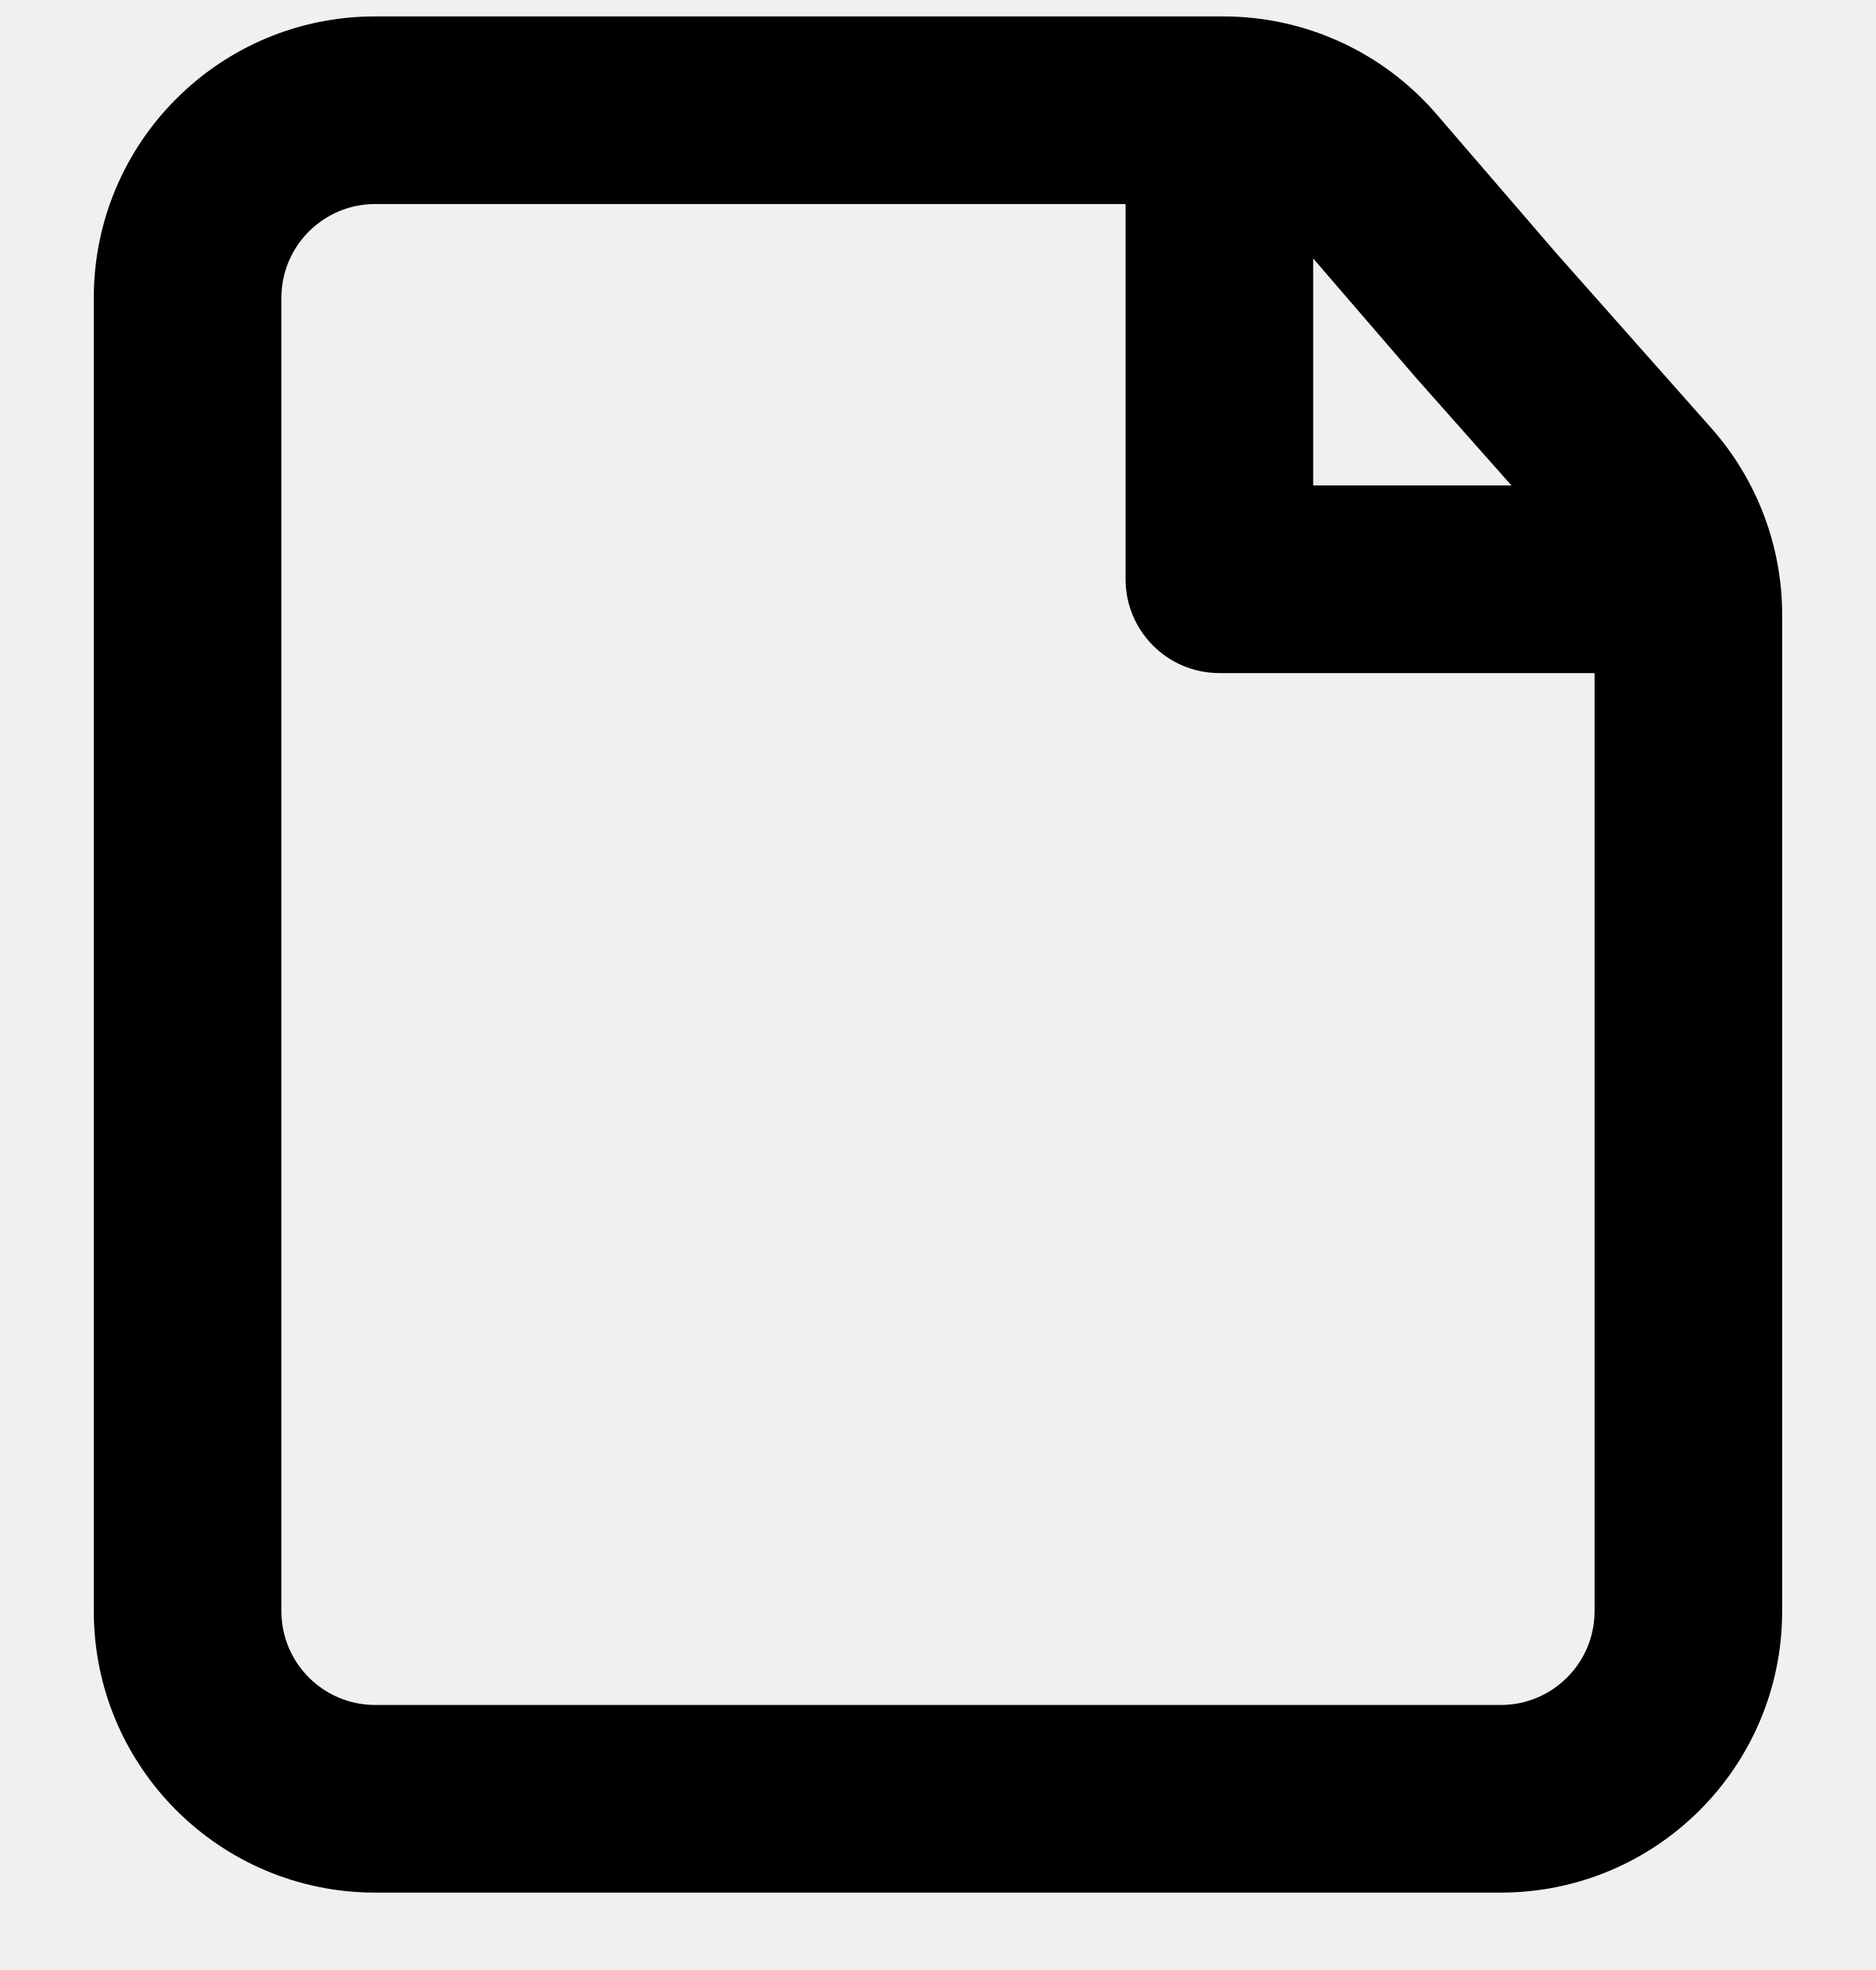
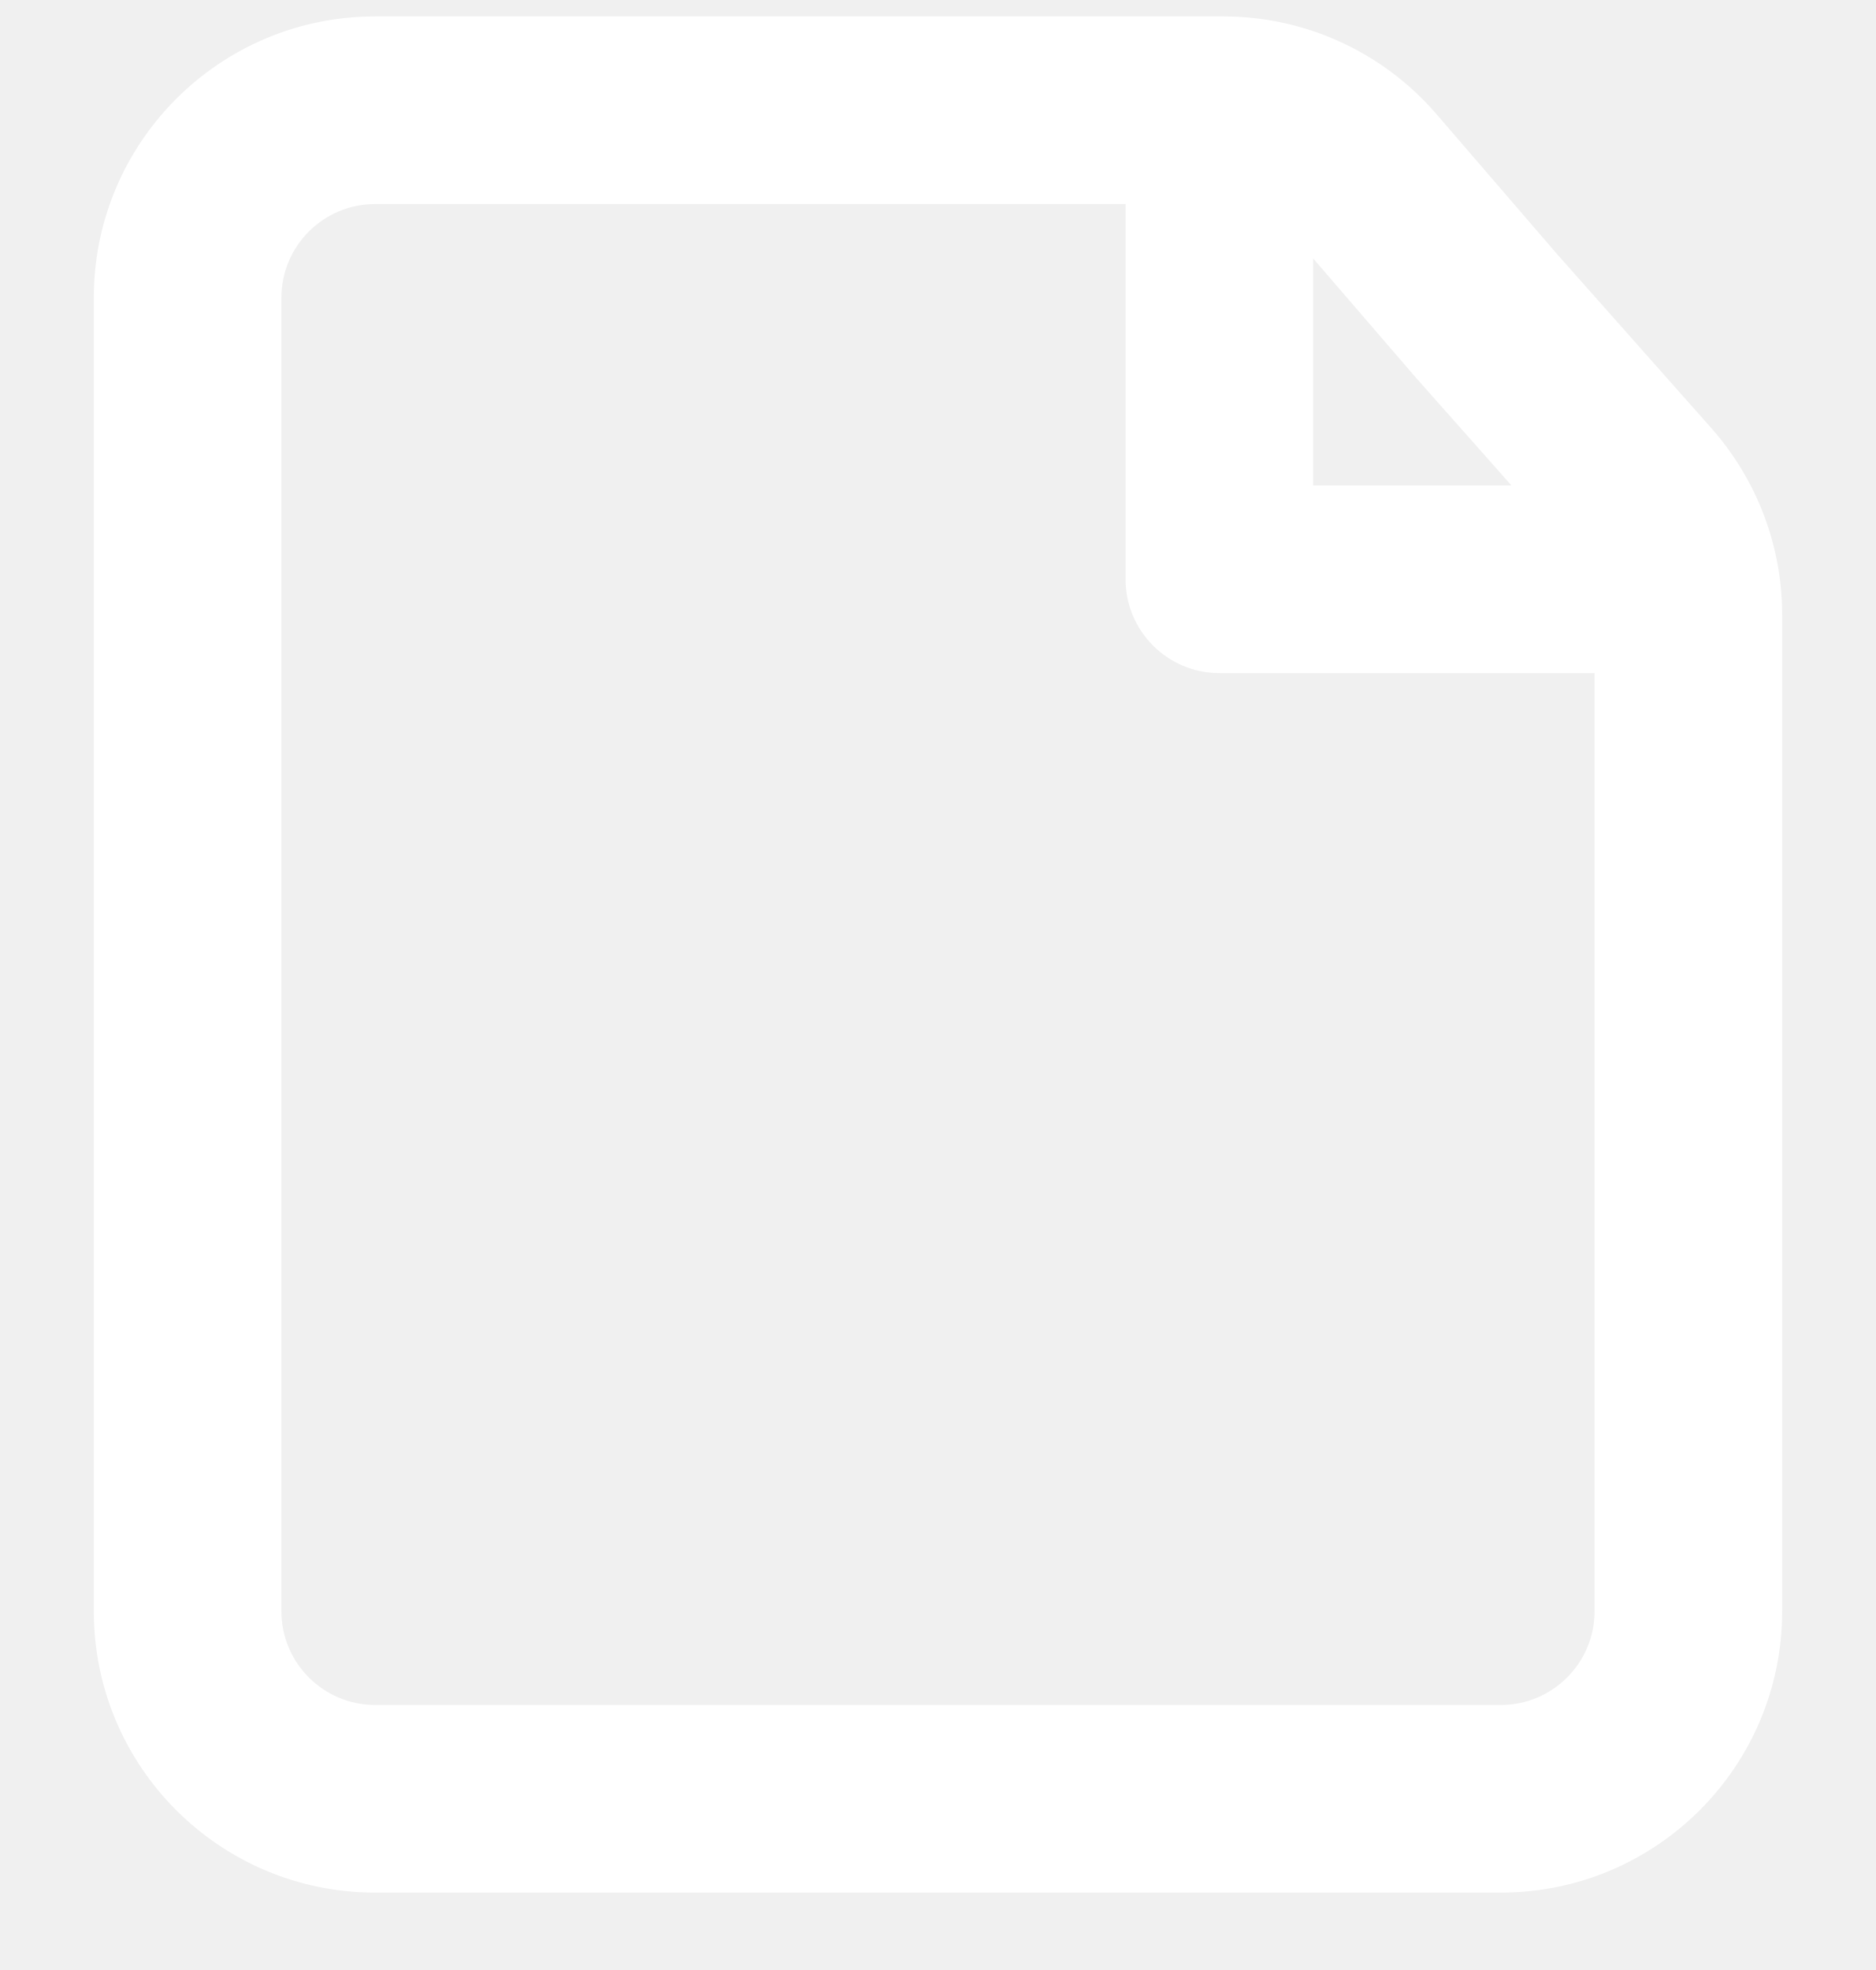
<svg xmlns="http://www.w3.org/2000/svg" width="20" height="21" viewBox="0 0 20 21" fill="none">
  <g clip-path="url(#clip0_1_15715)">
-     <path fill-rule="evenodd" clip-rule="evenodd" d="M4 20.175L16 20.175C17.657 20.175 19 18.832 19 17.175V10.175L19 6.554C19 5.821 18.731 5.113 18.245 4.564L16.597 2.705L15.314 1.216C14.744 0.555 13.915 0.175 13.042 0.175H10H4C2.343 0.175 1 1.518 1 3.175V17.175C1 18.832 2.343 20.175 4 20.175ZM14 2.755L15.091 4.021L16.114 5.175H14V2.755ZM12 2.175V6.175C12 6.727 12.448 7.175 13 7.175H17V10.175L17 17.175C17 17.727 16.552 18.175 16 18.175L4 18.175C3.448 18.175 3 17.727 3 17.175L3 3.175C3 2.622 3.448 2.175 4 2.175L10 2.175L12 2.175Z" fill="black" />
+     <path fill-rule="evenodd" clip-rule="evenodd" d="M4 20.175L16 20.175C17.657 20.175 19 18.832 19 17.175V10.175L19 6.554C19 5.821 18.731 5.113 18.245 4.564L16.597 2.705L15.314 1.216C14.744 0.555 13.915 0.175 13.042 0.175H10H4C2.343 0.175 1 1.518 1 3.175V17.175C1 18.832 2.343 20.175 4 20.175ZM14 2.755L15.091 4.021L16.114 5.175H14V2.755ZM12 2.175V6.175C12 6.727 12.448 7.175 13 7.175H17V10.175L17 17.175C17 17.727 16.552 18.175 16 18.175L4 18.175C3.448 18.175 3 17.727 3 17.175L3 3.175C3 2.622 3.448 2.175 4 2.175L10 2.175L12 2.175Z" fill="white" />
  </g>
  <defs>
    <clipPath id="clip0_1_15715">
      <rect width="18" height="20" fill="white" transform="translate(1 0.174744)" />
    </clipPath>
  </defs>
</svg>
